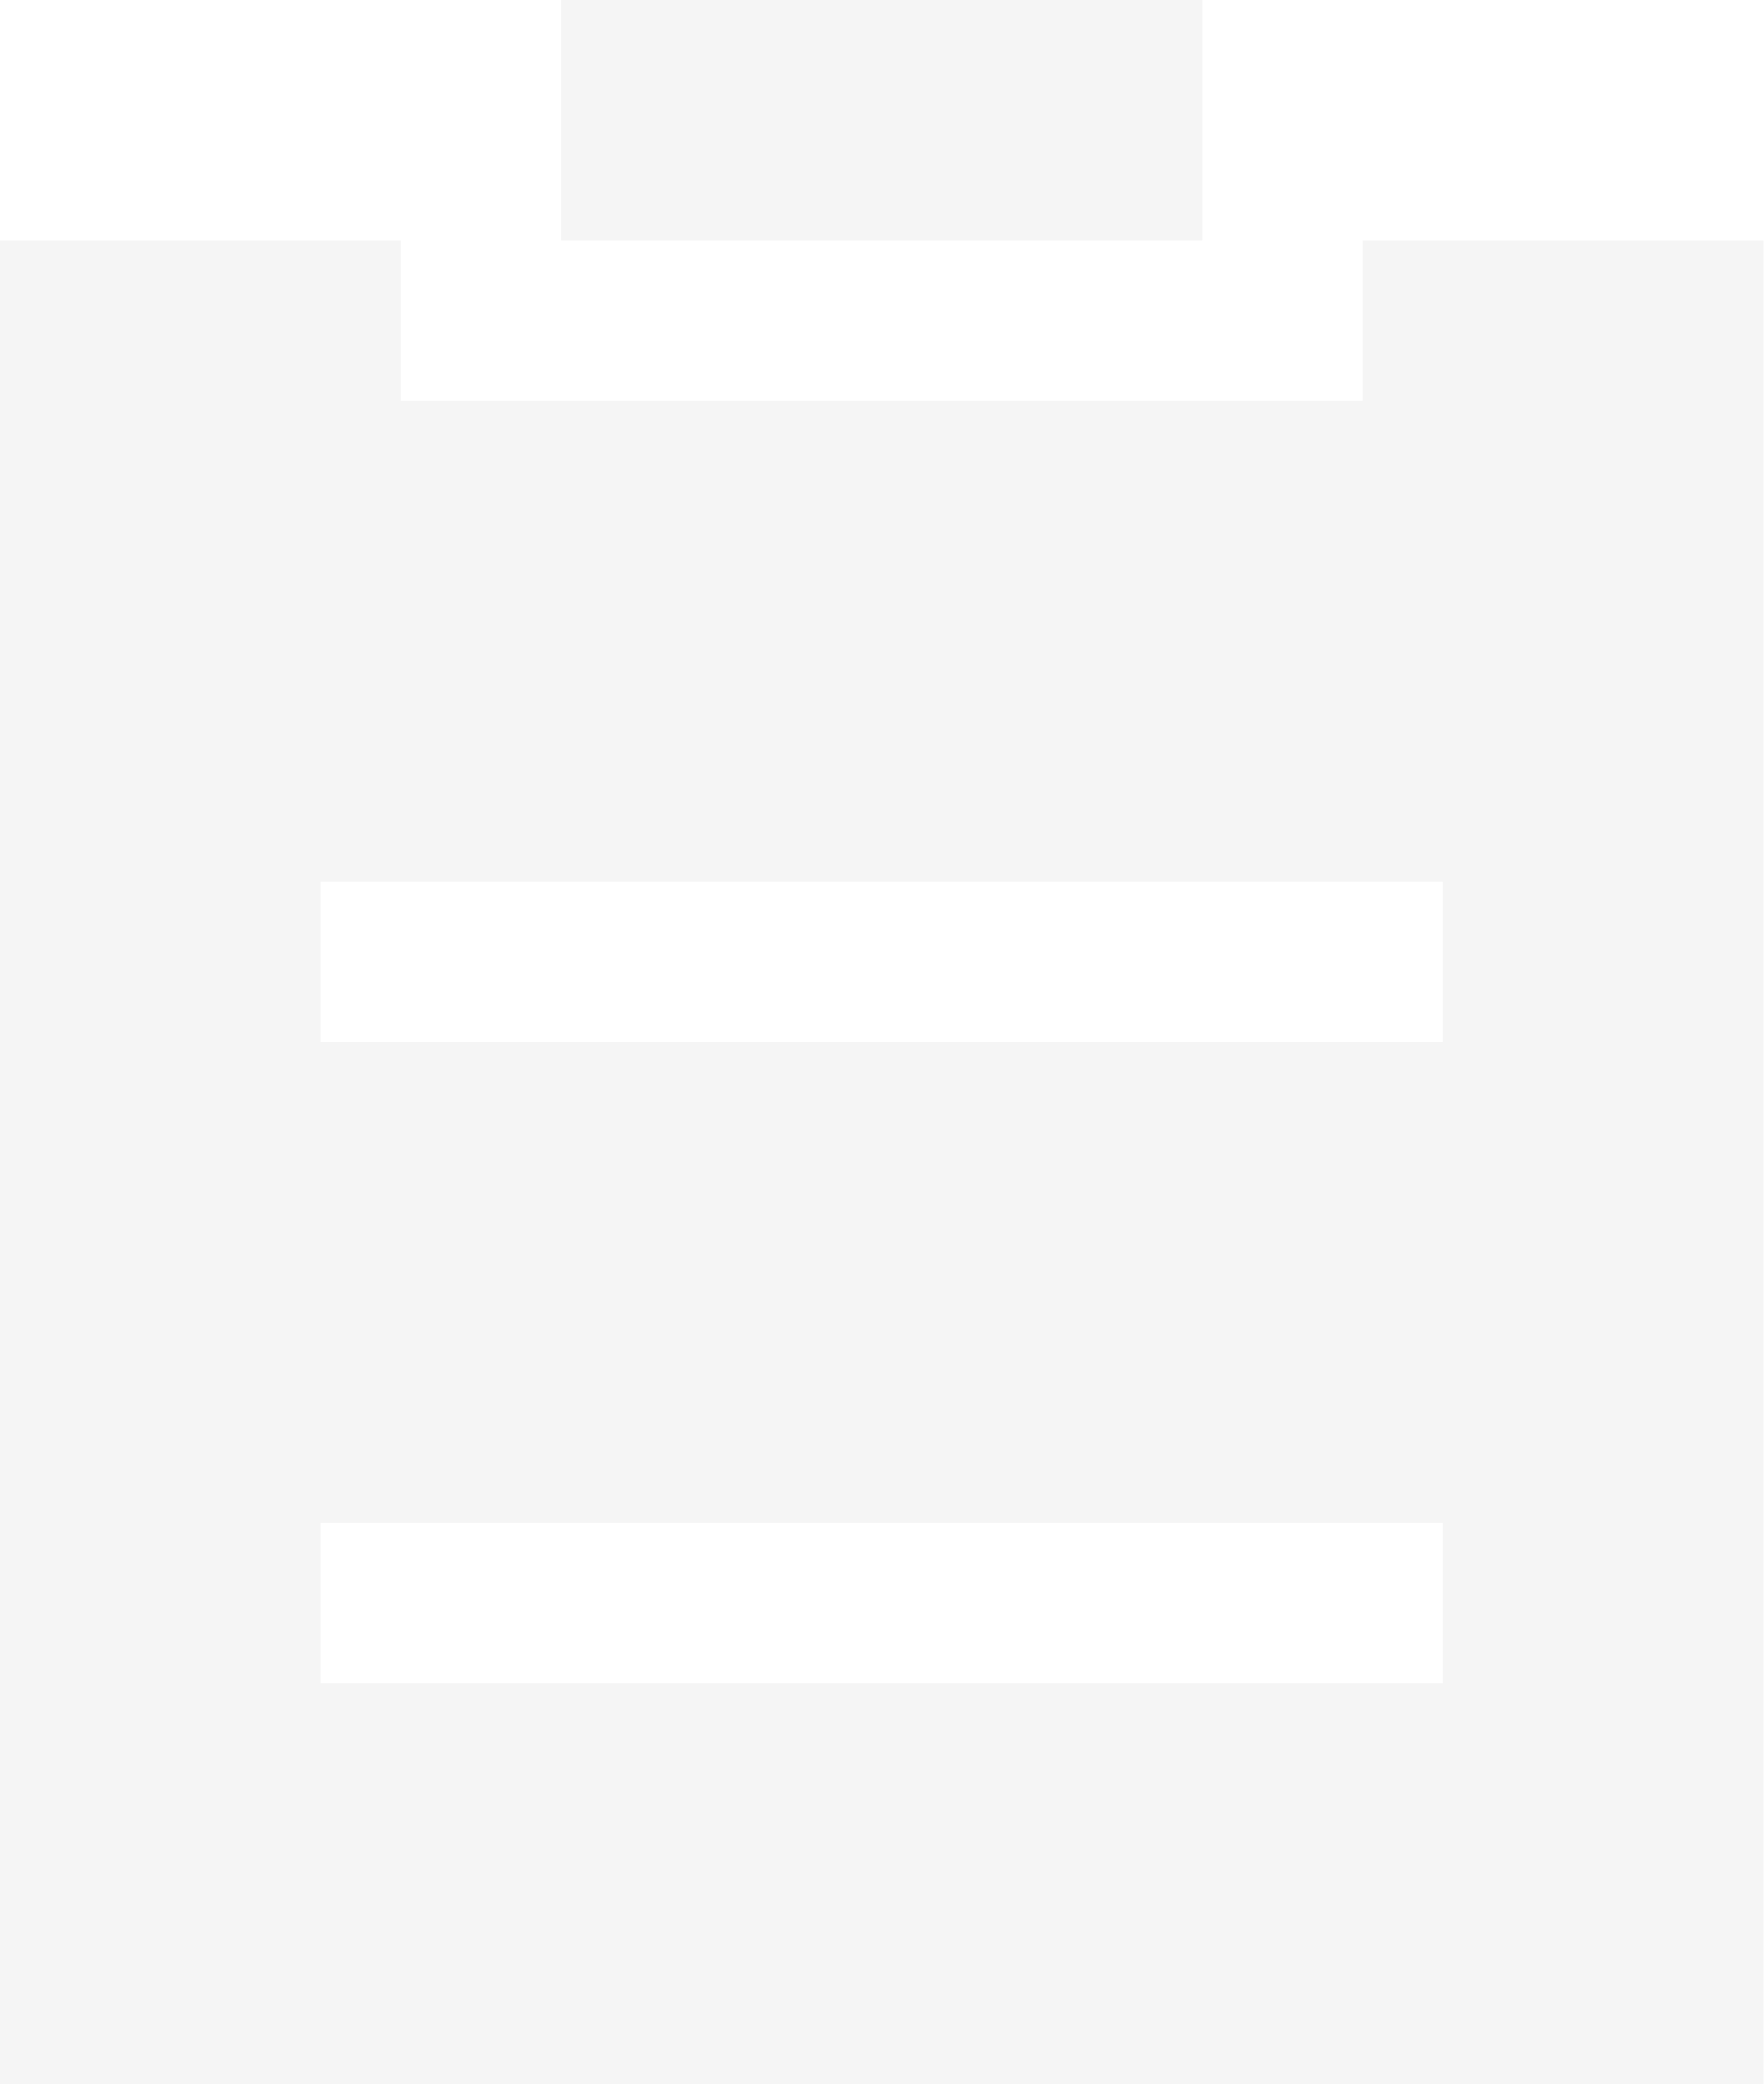
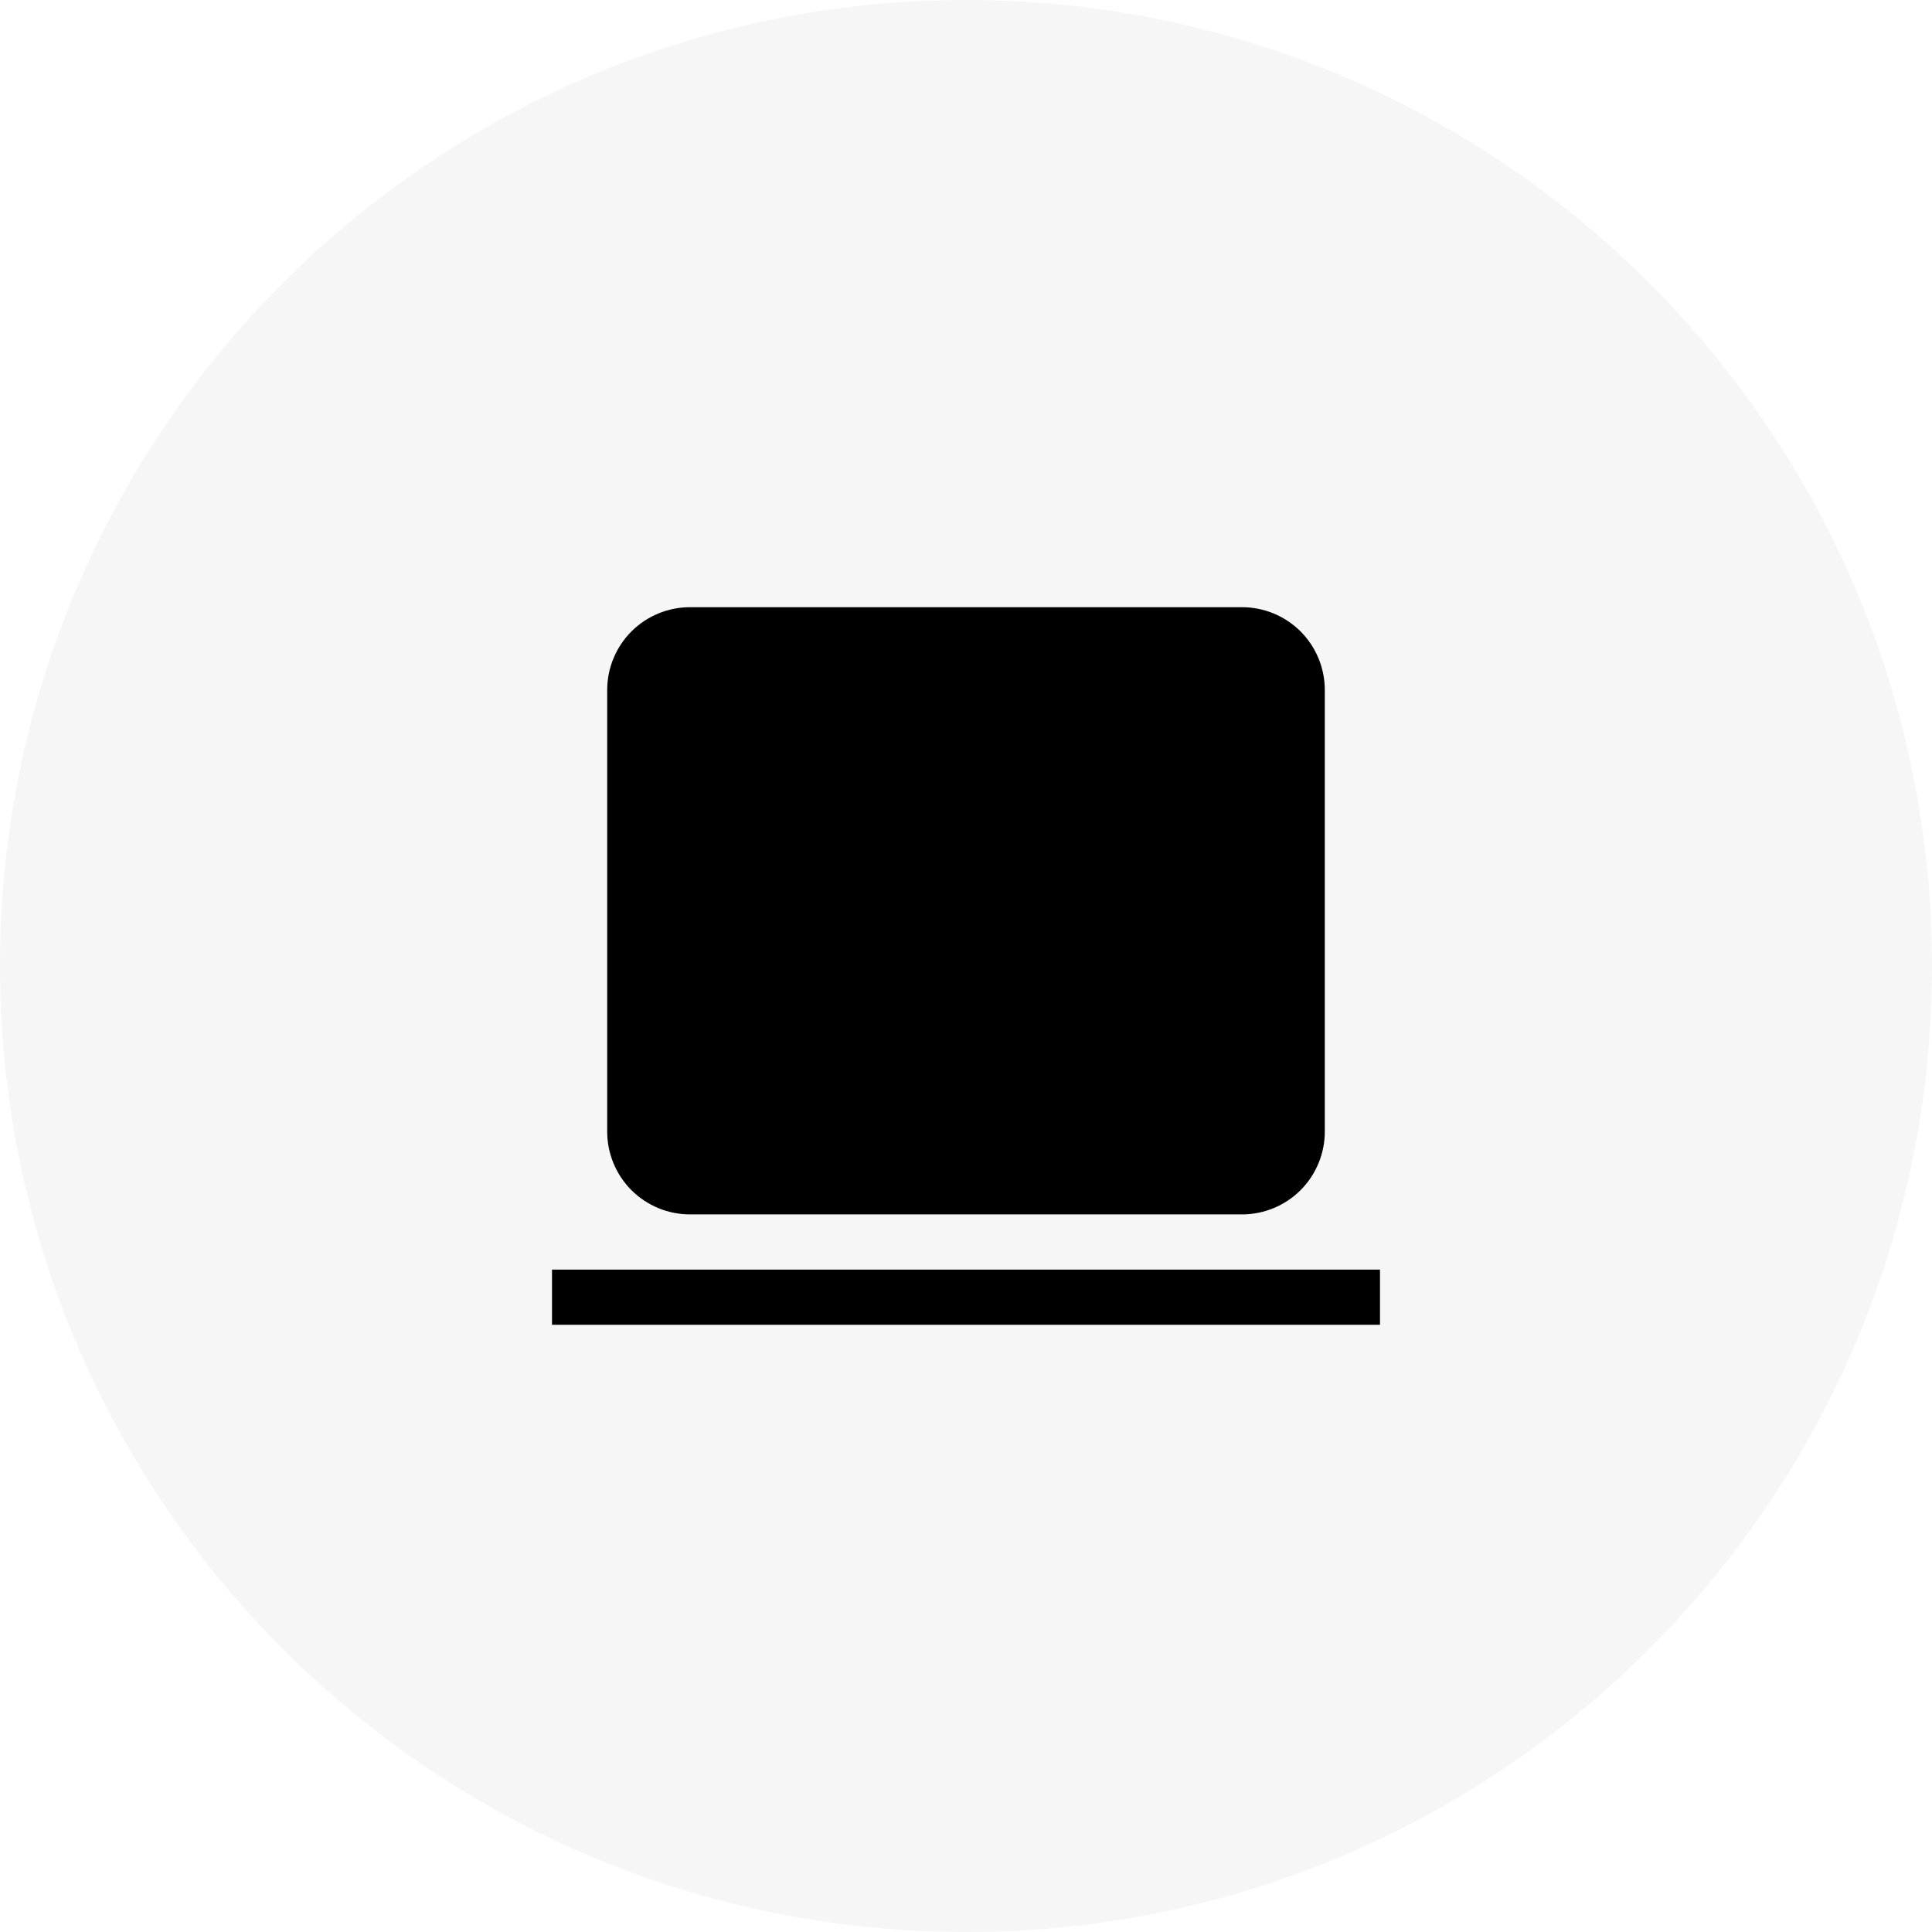
- <svg xmlns="http://www.w3.org/2000/svg" width="704" height="832" viewBox="0 0 704 832" fill="none">
-   <path d="M544 96H704V832H0V96H160V160H544V96ZM128 416H576V352H128V416ZM128 672H576V608H128V672ZM224 96V0H480V96H224Z" fill="#F5F5F5" />
+ <svg xmlns="http://www.w3.org/2000/svg" width="35" height="35" viewBox="0 0 35 35" fill="none">
+   <rect width="35" height="35" rx="17.5" fill="#F6F6F6" />
+   <path d="M12.5 11C12.102 11 11.721 11.158 11.439 11.439C11.158 11.721 11 12.102 11 12.5V20.5C11 20.898 11.158 21.279 11.439 21.561C11.721 21.842 12.102 22 12.5 22H22.5C22.898 22 23.279 21.842 23.561 21.561C23.842 21.279 24 20.898 24 20.5V12.5C24 12.102 23.842 11.721 23.561 11.439C23.279 11.158 22.898 11 22.5 11H12.5ZM10 24H25V23H10V24Z" fill="black" />
</svg>
